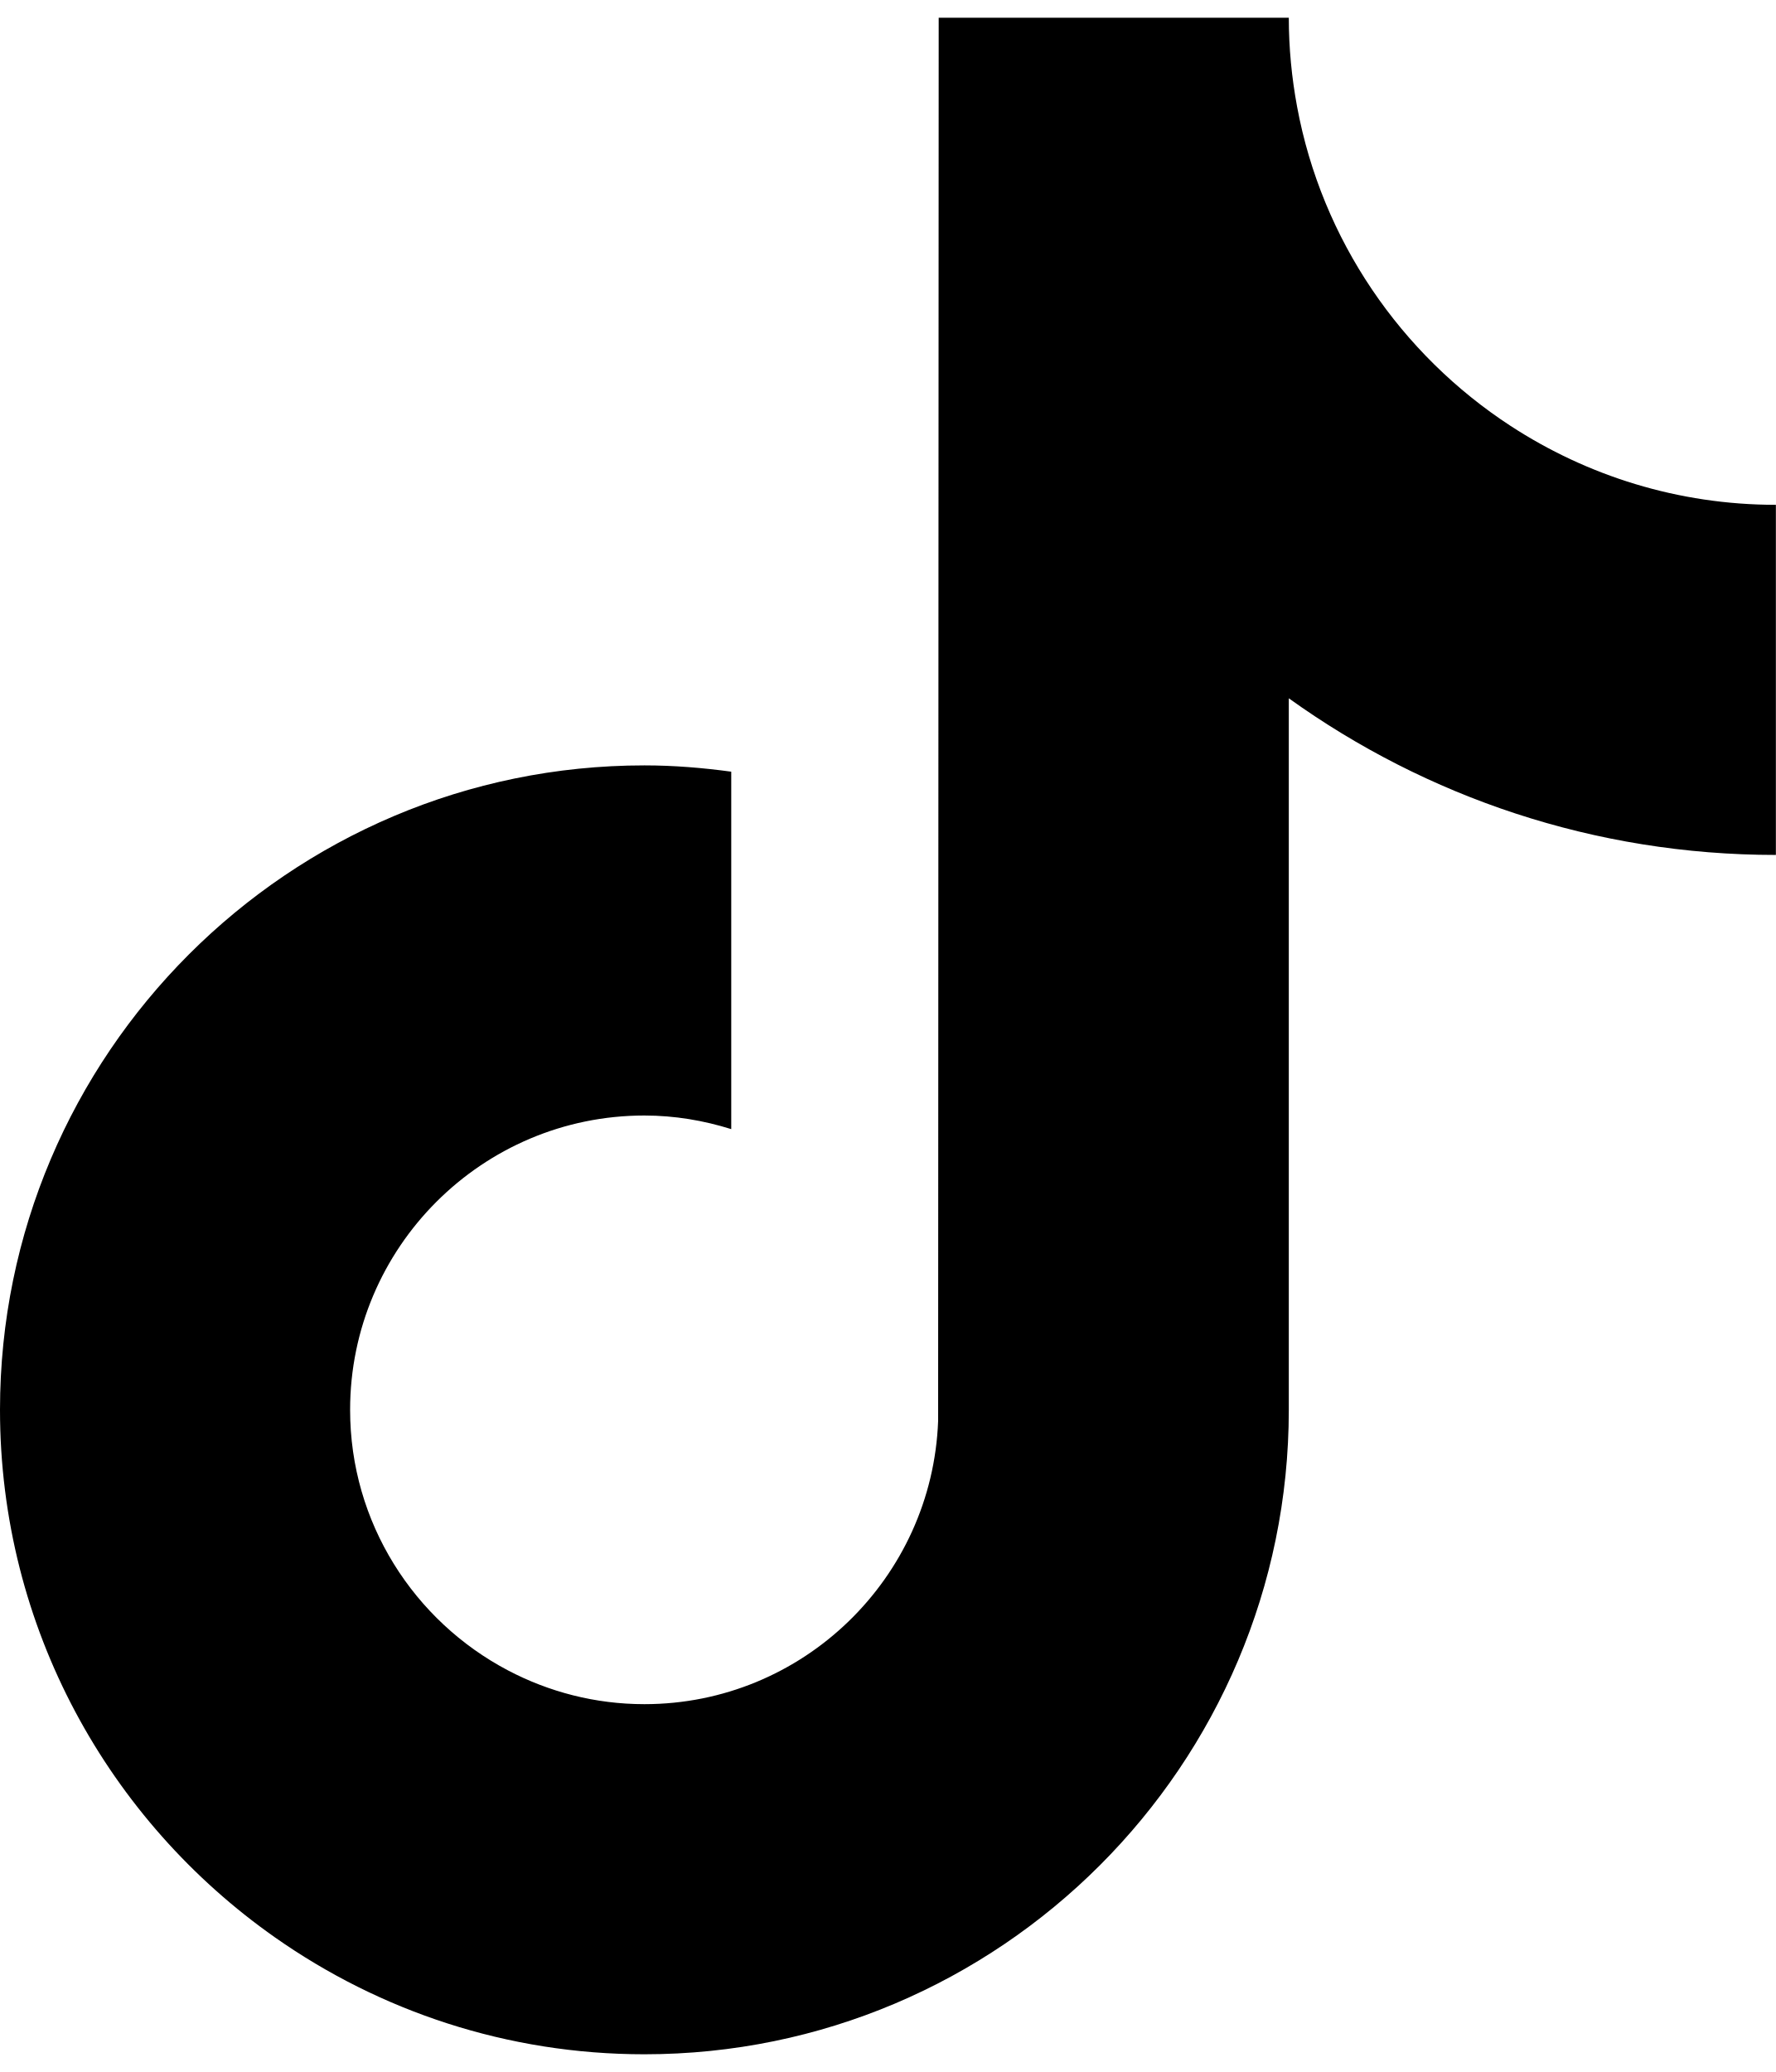
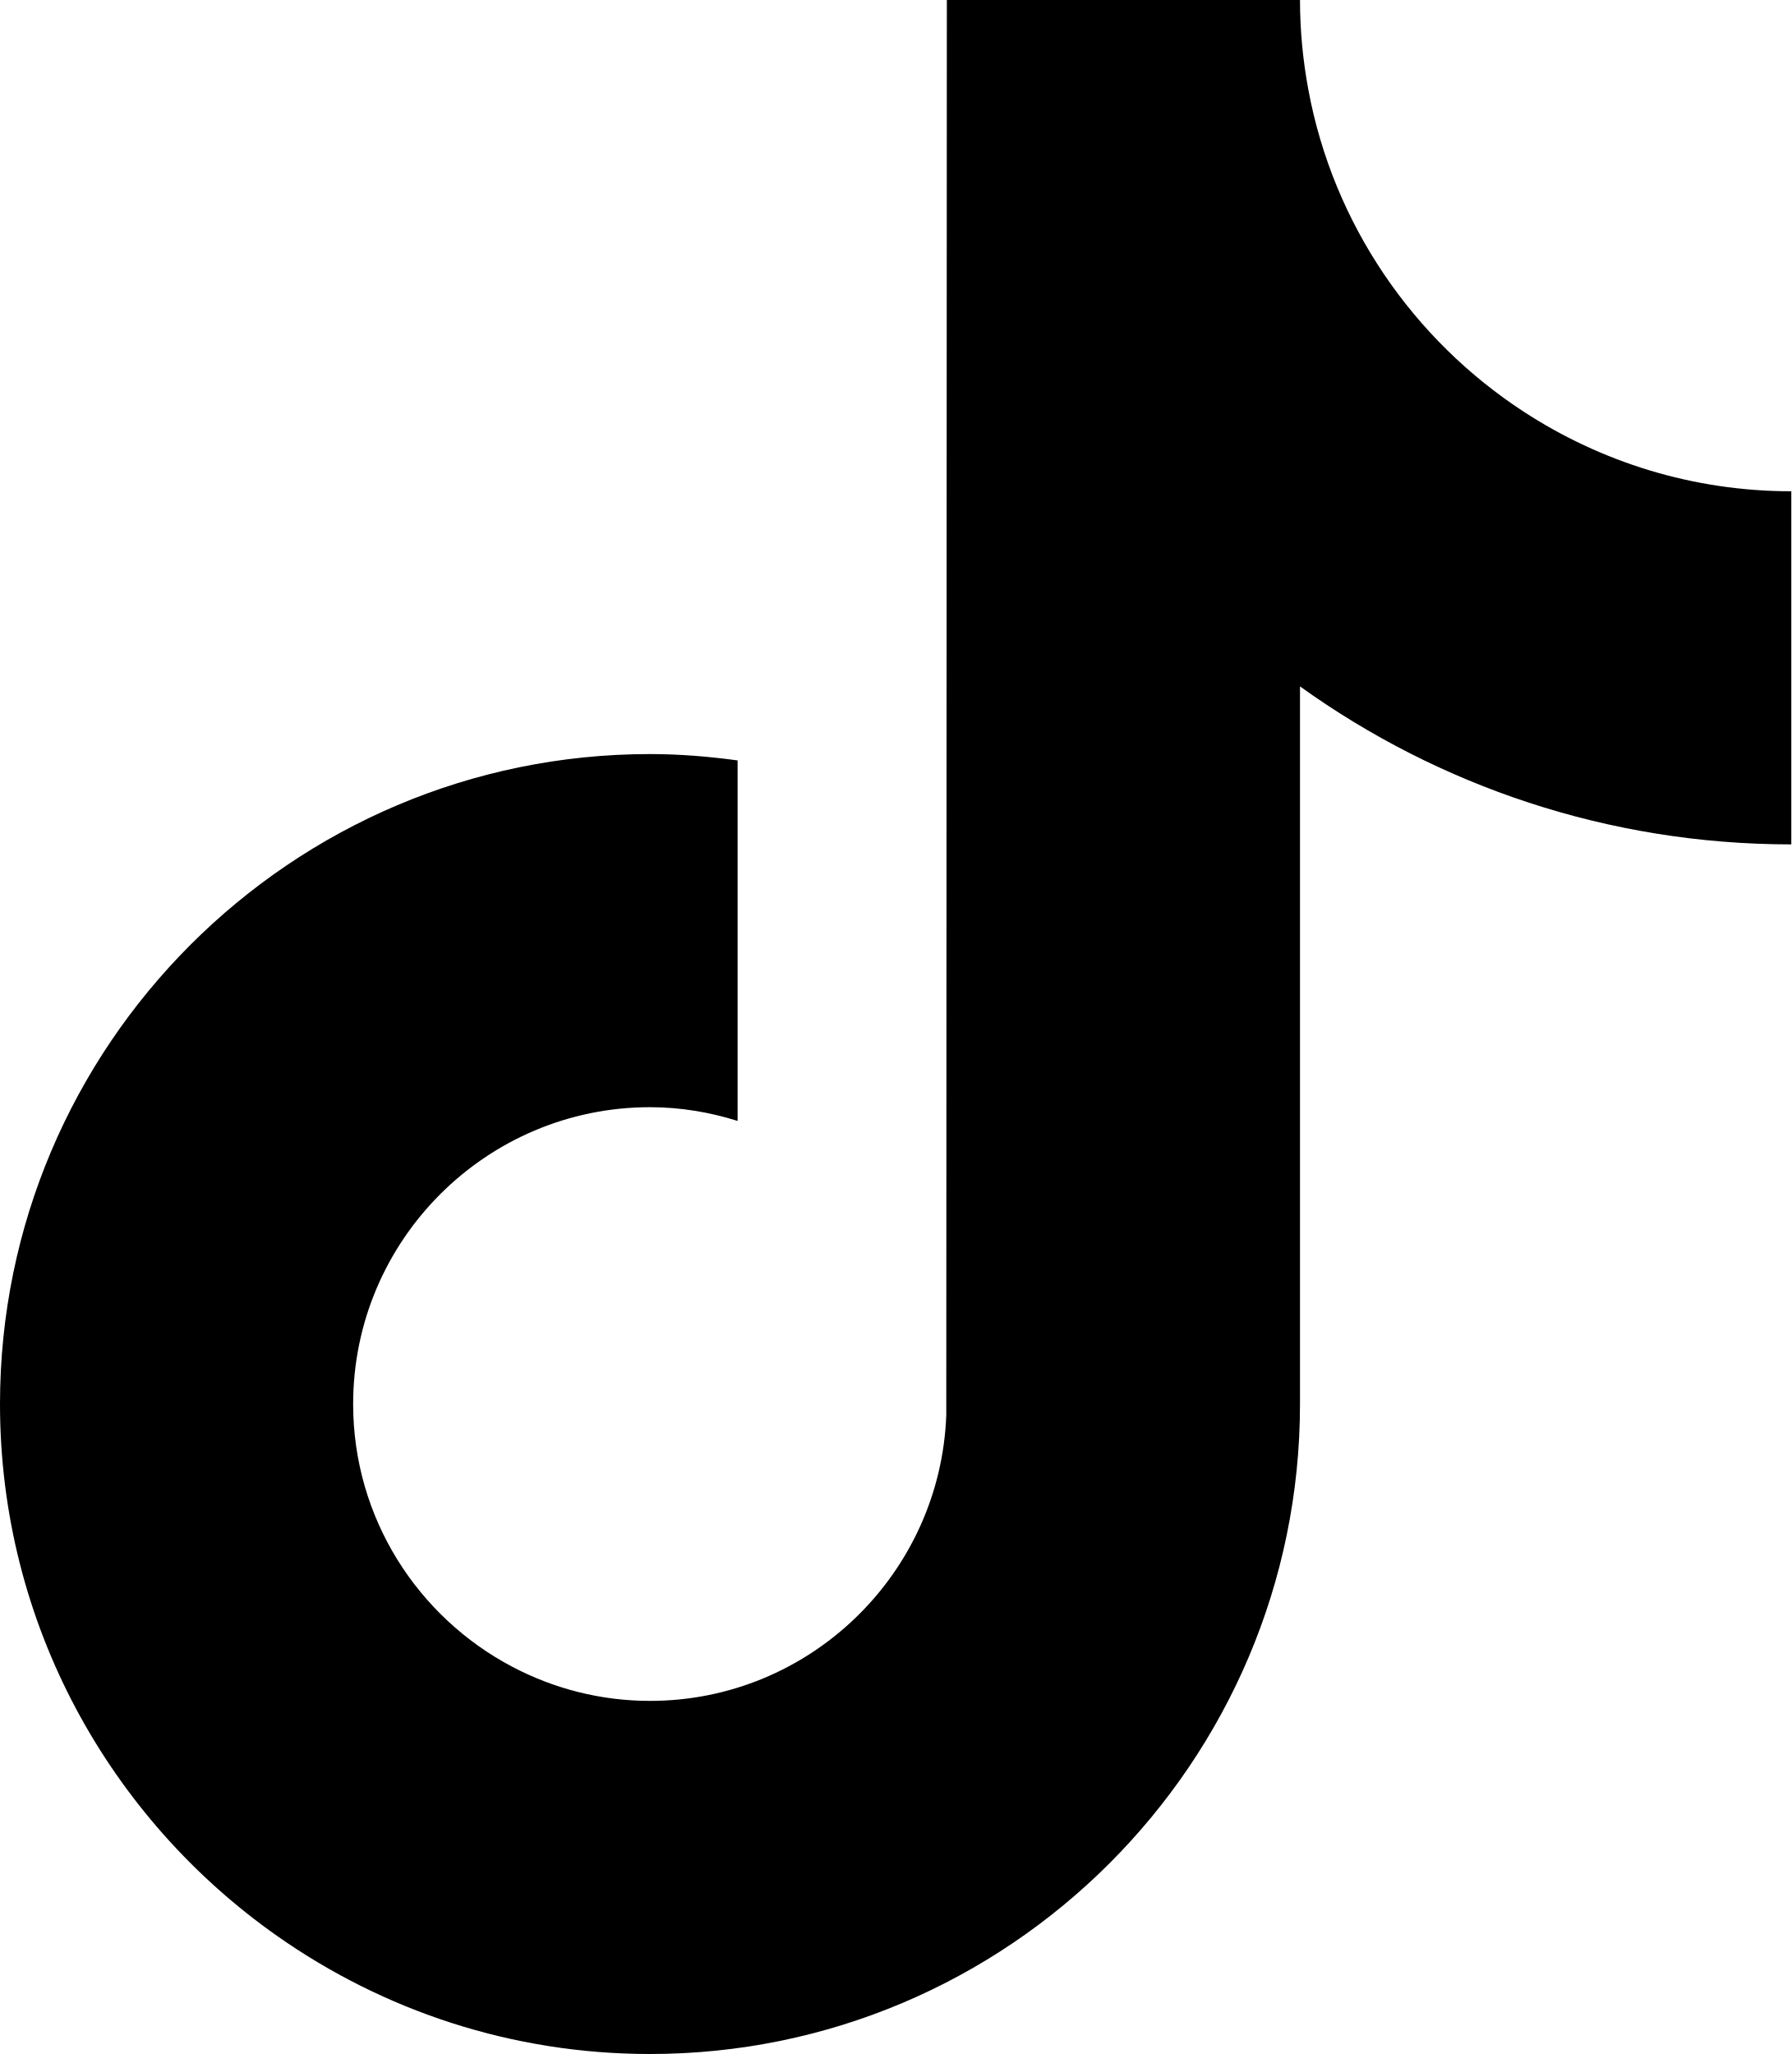
- <svg xmlns="http://www.w3.org/2000/svg" id="Layer_1" version="1.1" viewBox="0 0 2400 2800">
-   <path d="M2041.53,575.6c-148.25-96.66-255.24-251.32-288.62-431.59-7.21-38.96-11.17-79.04-11.17-120.06h-473.15l-.76,1896.2c-7.96,212.34-182.72,382.77-396.96,382.77-66.59,0-129.29-16.65-184.49-45.7-126.6-66.62-213.23-199.31-213.23-352.03,0-219.31,178.43-397.74,397.73-397.74,40.94,0,80.21,6.75,117.36,18.39v-483.03c-38.44-5.23-77.5-8.5-117.36-8.5C390.66,1034.3,0,1424.98,0,1905.19c0,294.63,147.2,555.37,371.78,713.03,141.45,99.31,313.51,157.83,499.09,157.83,480.2,0,870.87-390.66,870.87-870.87v-961.53c185.57,133.2,412.93,211.68,658.26,211.68v-473.14c-132.15,0-255.24-39.29-358.47-106.6Z" />
+ <svg xmlns="http://www.w3.org/2000/svg" id="Layer_1" version="1.1" viewBox="0 0 2400 2752.1">
+   <path d="M2041.53,551.65c-148.25-96.66-255.24-251.32-288.62-431.59-7.21-38.96-11.17-79.04-11.17-120.06h-473.15l-.76,1896.2c-7.96,212.34-182.72,382.77-396.96,382.77-66.59,0-129.29-16.65-184.49-45.7-126.6-66.62-213.23-199.31-213.23-352.03,0-219.31,178.43-397.74,397.73-397.74,40.94,0,80.21,6.75,117.36,18.39v-483.03c-38.44-5.23-77.5-8.5-117.36-8.5C390.66,1010.35,0,1401.03,0,1881.24c0,294.63,147.2,555.37,371.78,713.03,141.45,99.31,313.51,157.83,499.09,157.83,480.2,0,870.87-390.66,870.87-870.87v-961.53c185.57,133.2,412.93,211.68,658.26,211.68v-473.14c-132.15,0-255.24-39.29-358.47-106.6h0Z" />
</svg>
